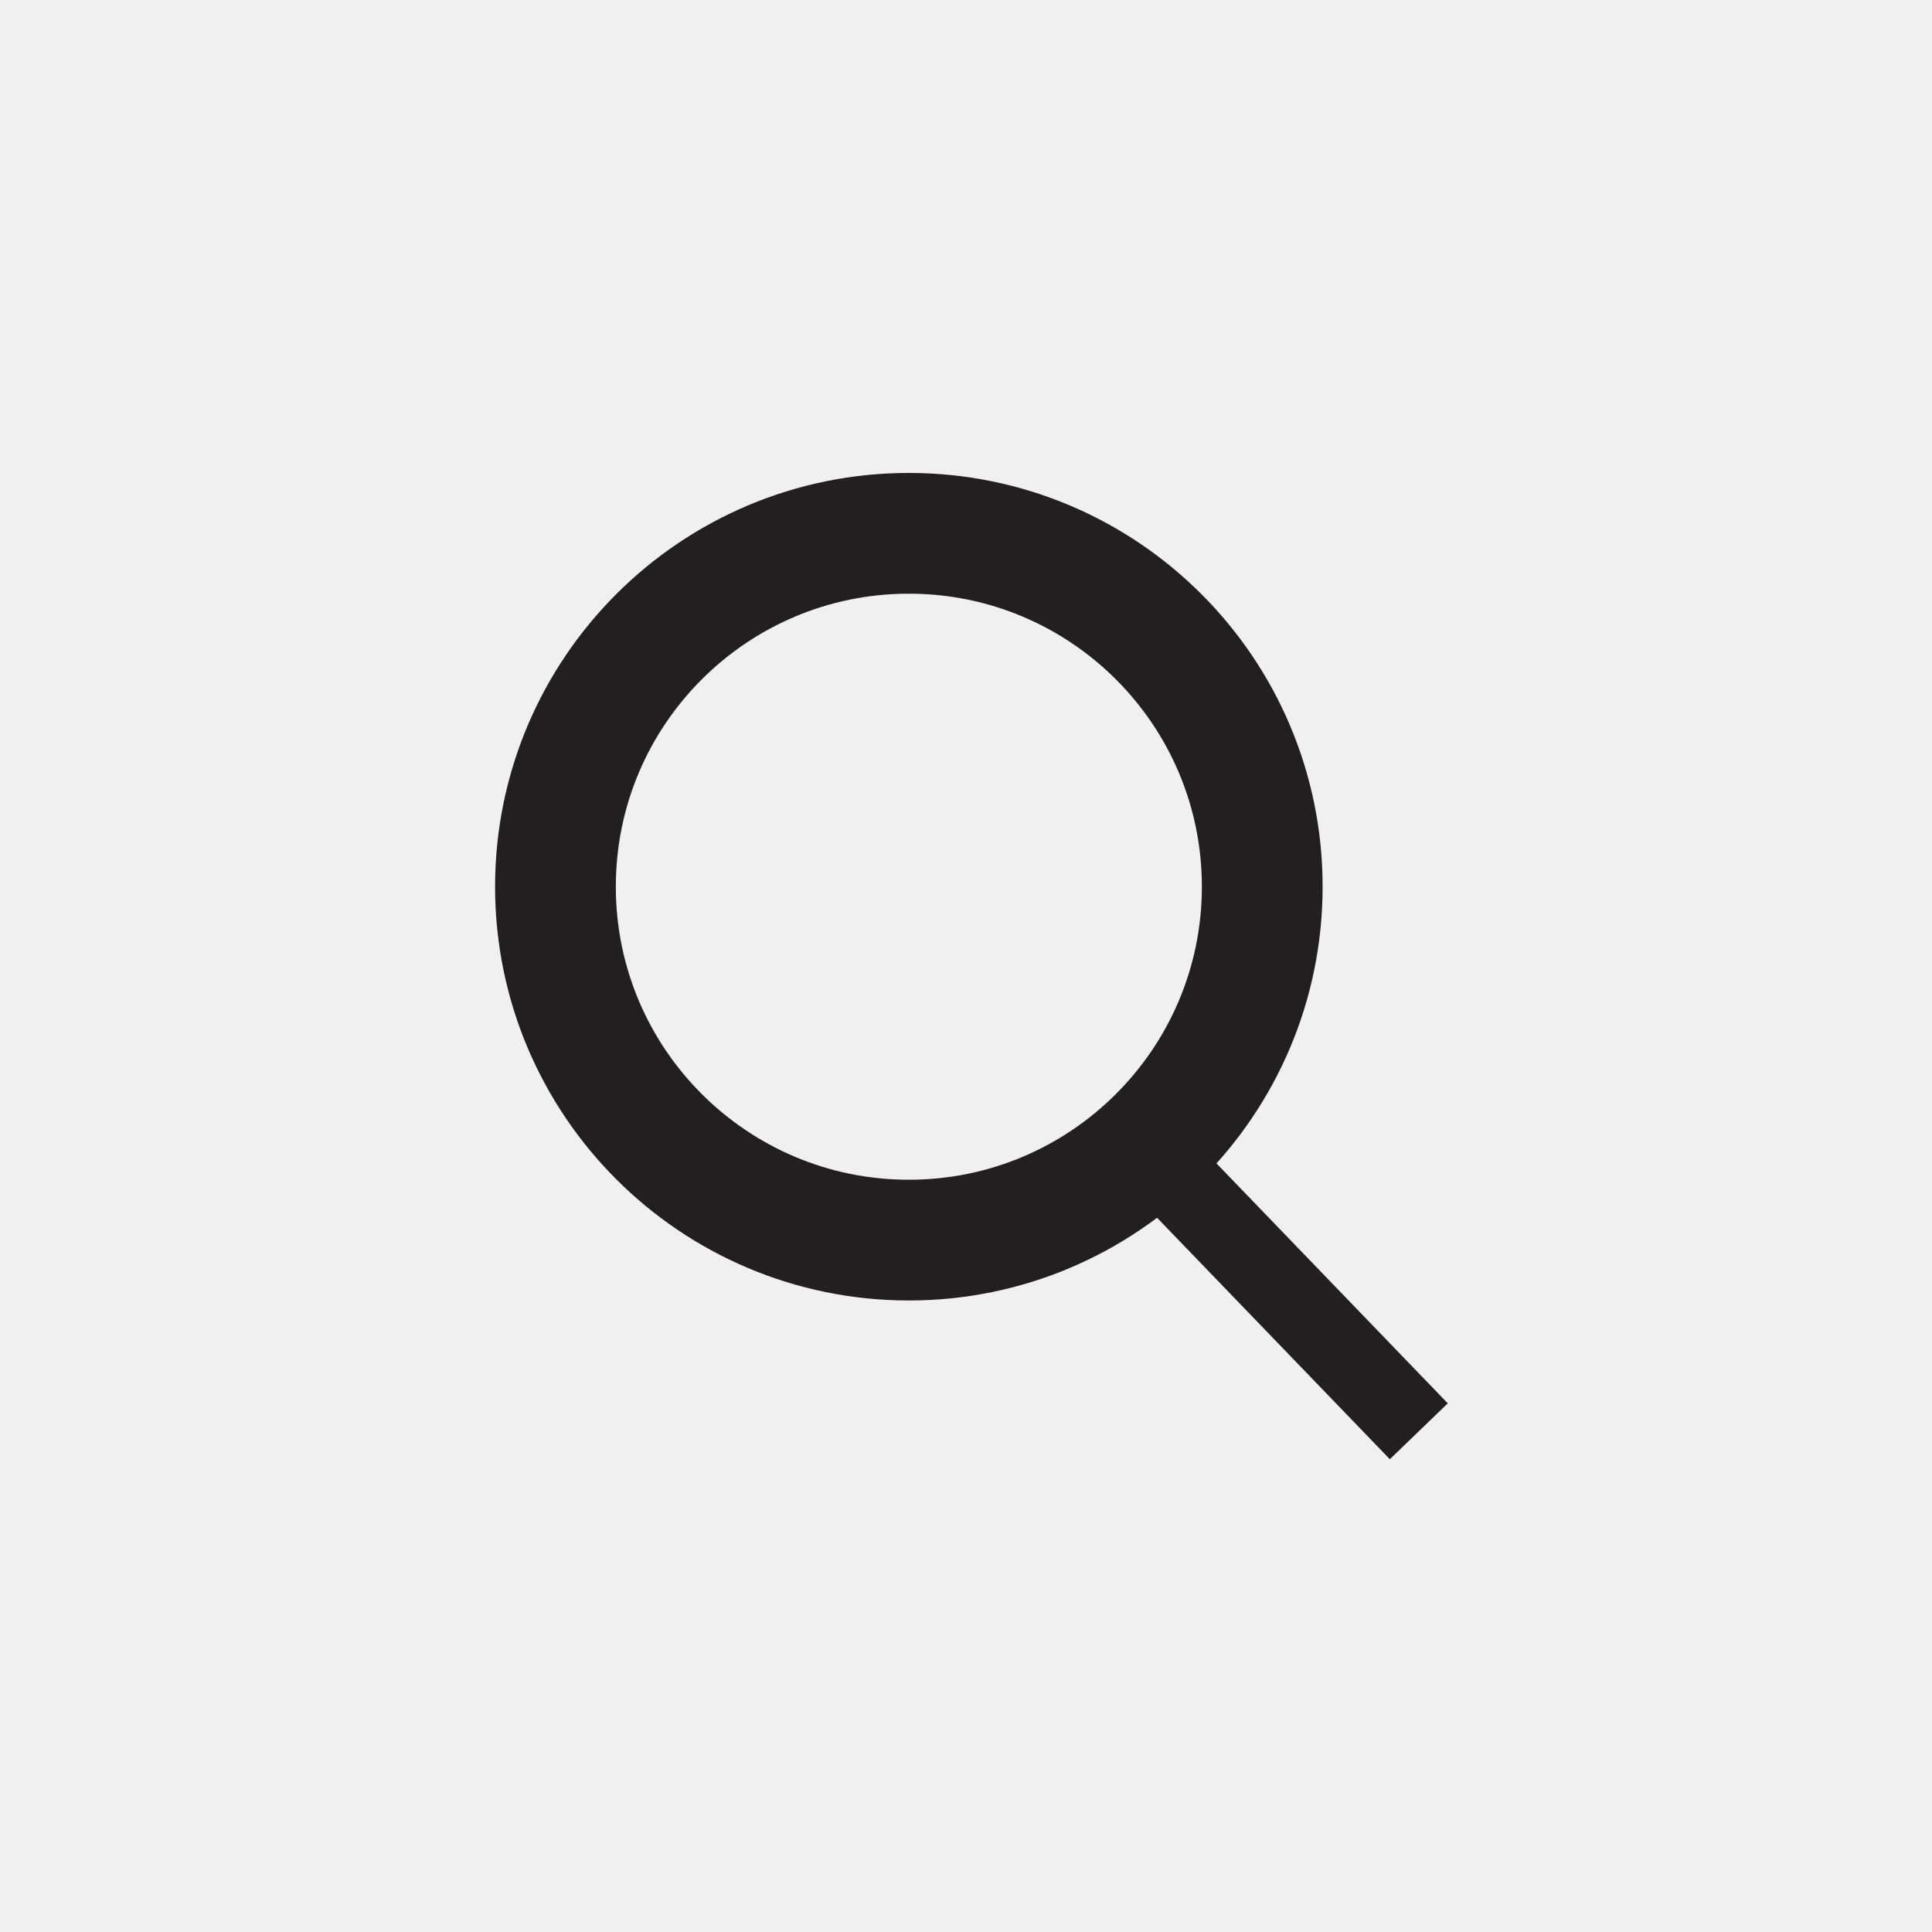
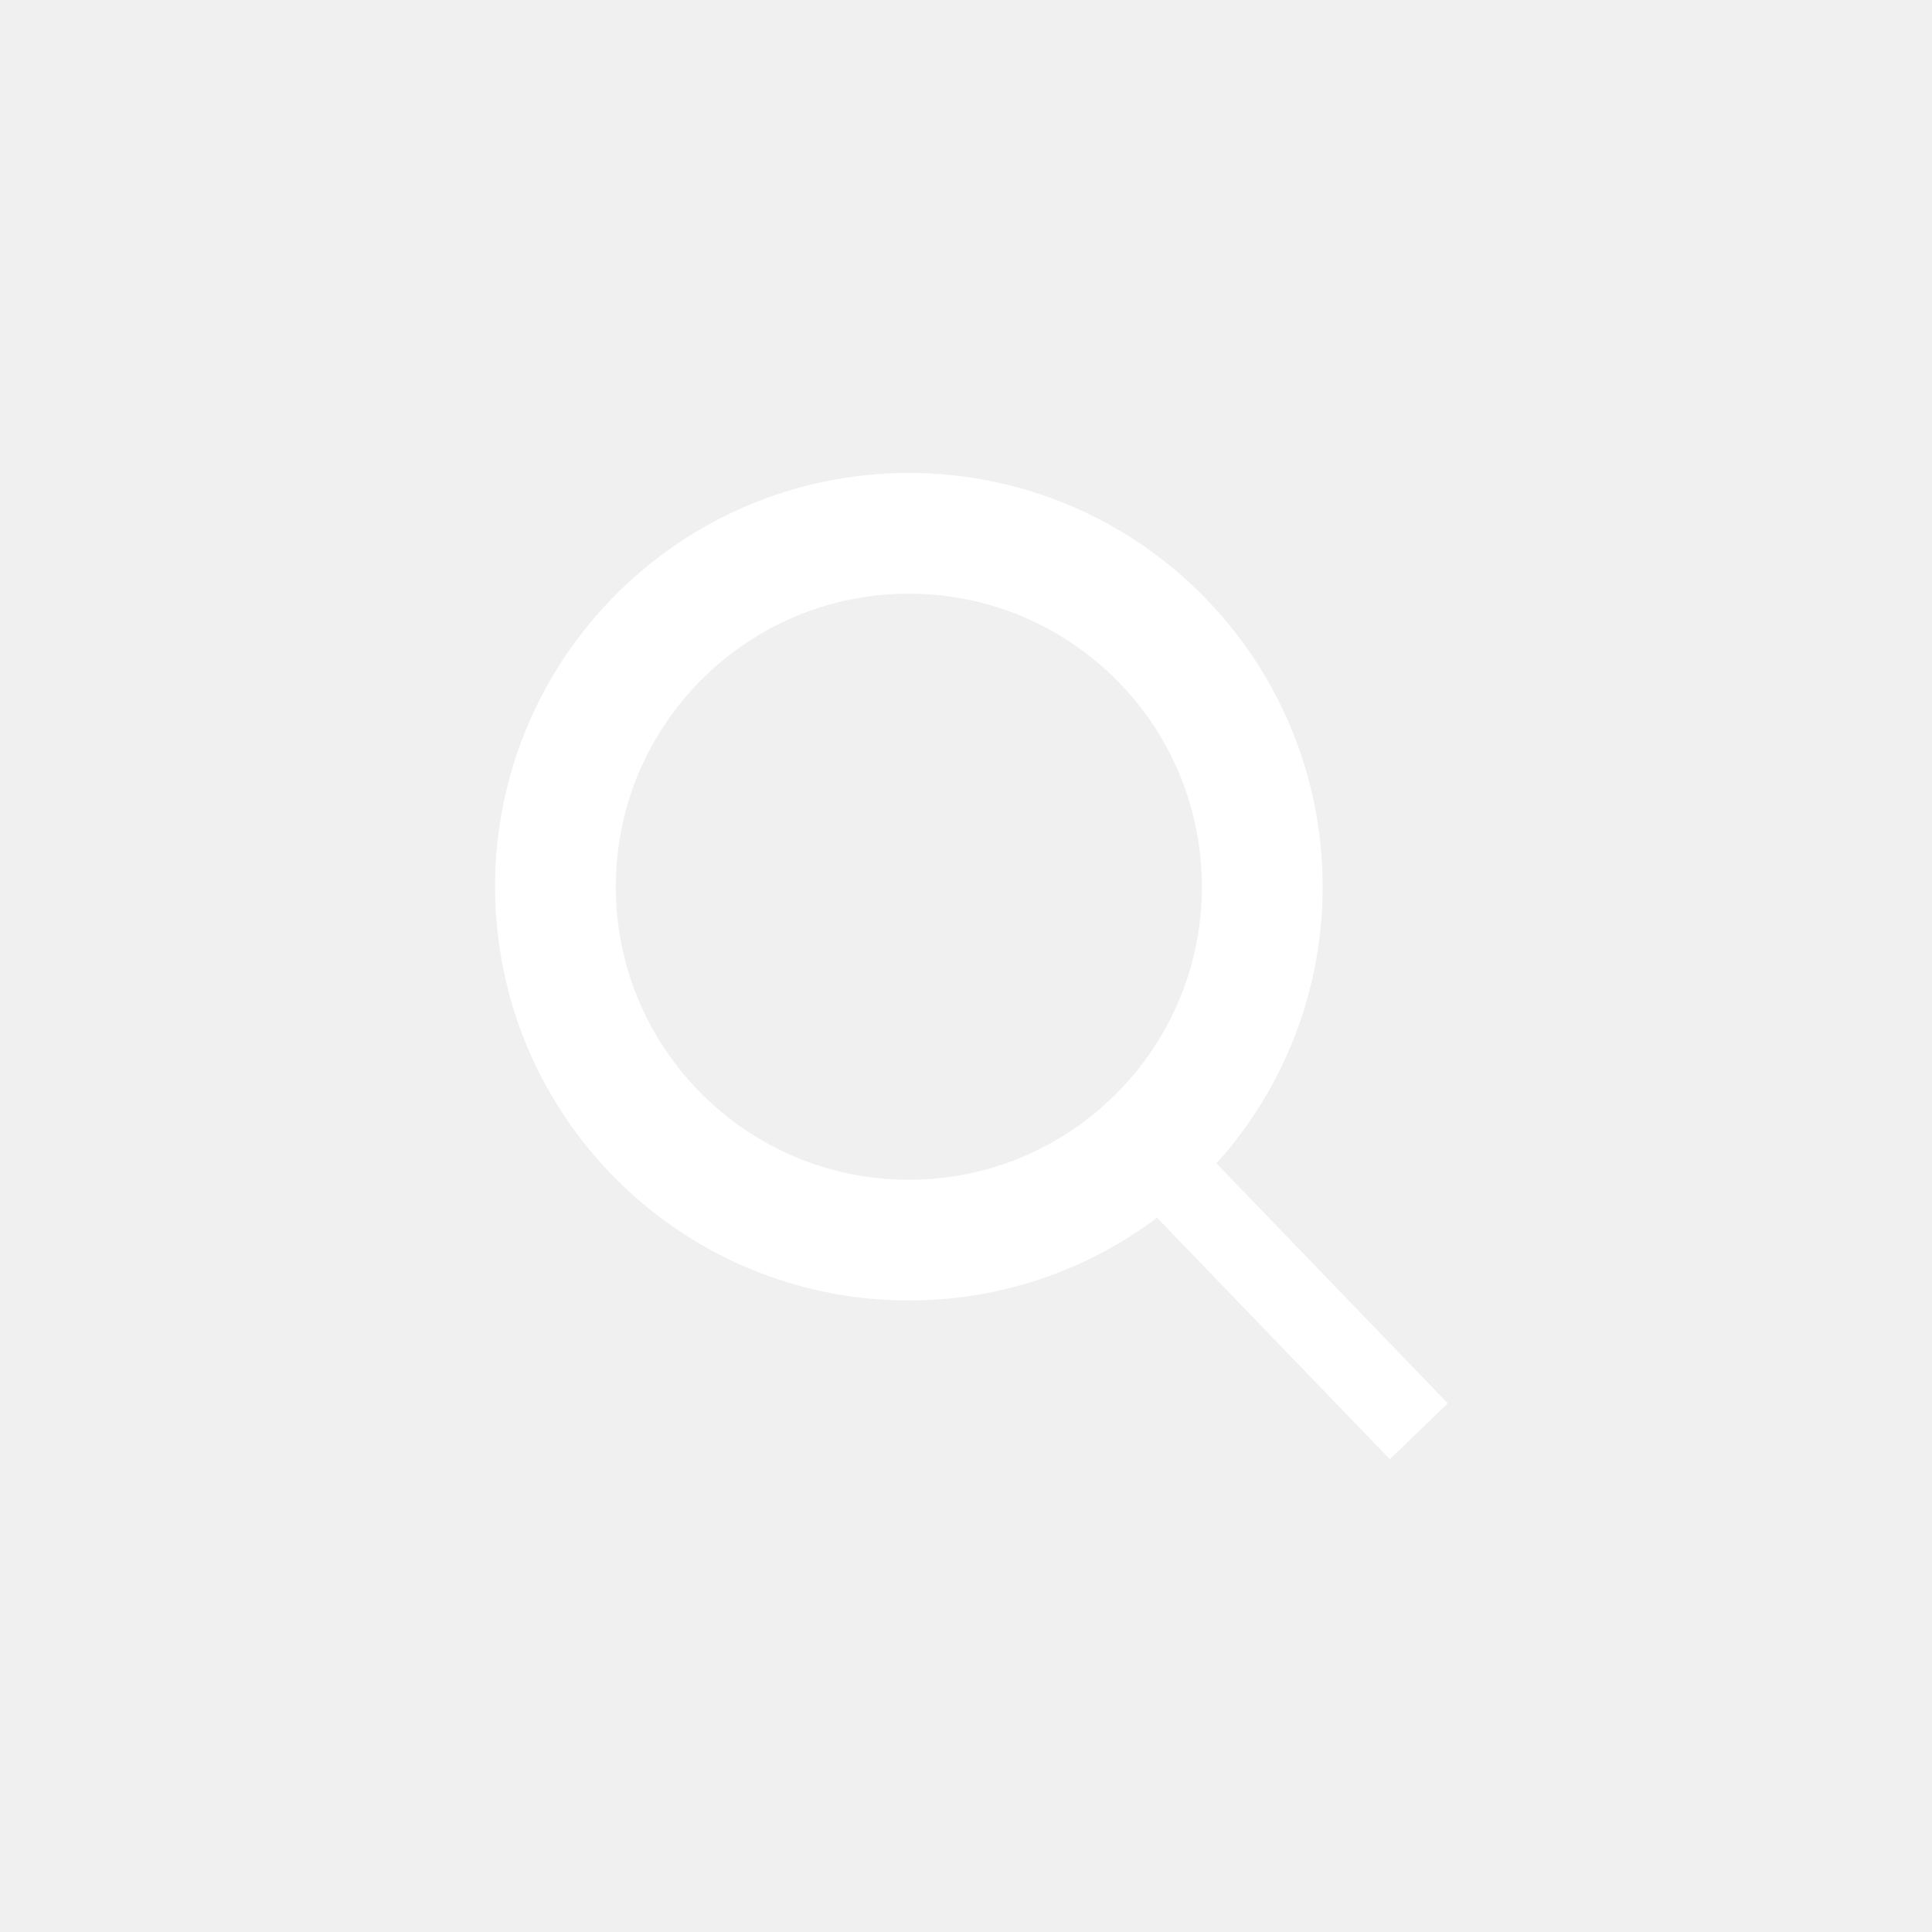
<svg xmlns="http://www.w3.org/2000/svg" id="Layer_1" data-name="Layer 1" viewBox="0 0 48 48">
  <defs>
    <style>
      .cls-1 {
-         stroke-width: 2px;
+         stroke-width: 3px;
      }

      .cls-1, .cls-2 {
        fill: none;
-         stroke: #231f20;
+         stroke: #fff;
        stroke-miterlimit: 10;
      }

      .cls-2 {
-         stroke-width: 3px;
+         stroke-width: 2px;
      }
    </style>
  </defs>
-   <circle class="cls-2" cx="22.58" cy="22.03" r="8.78" />
-   <line class="cls-1" x1="29.09" y1="29.17" x2="35.25" y2="35.56" />
+   <circle class="cls-1" cx="22.58" cy="22.03" r="8.78" />
+   <line class="cls-2" x1="29.09" y1="29.17" x2="35.25" y2="35.56" />
</svg>
